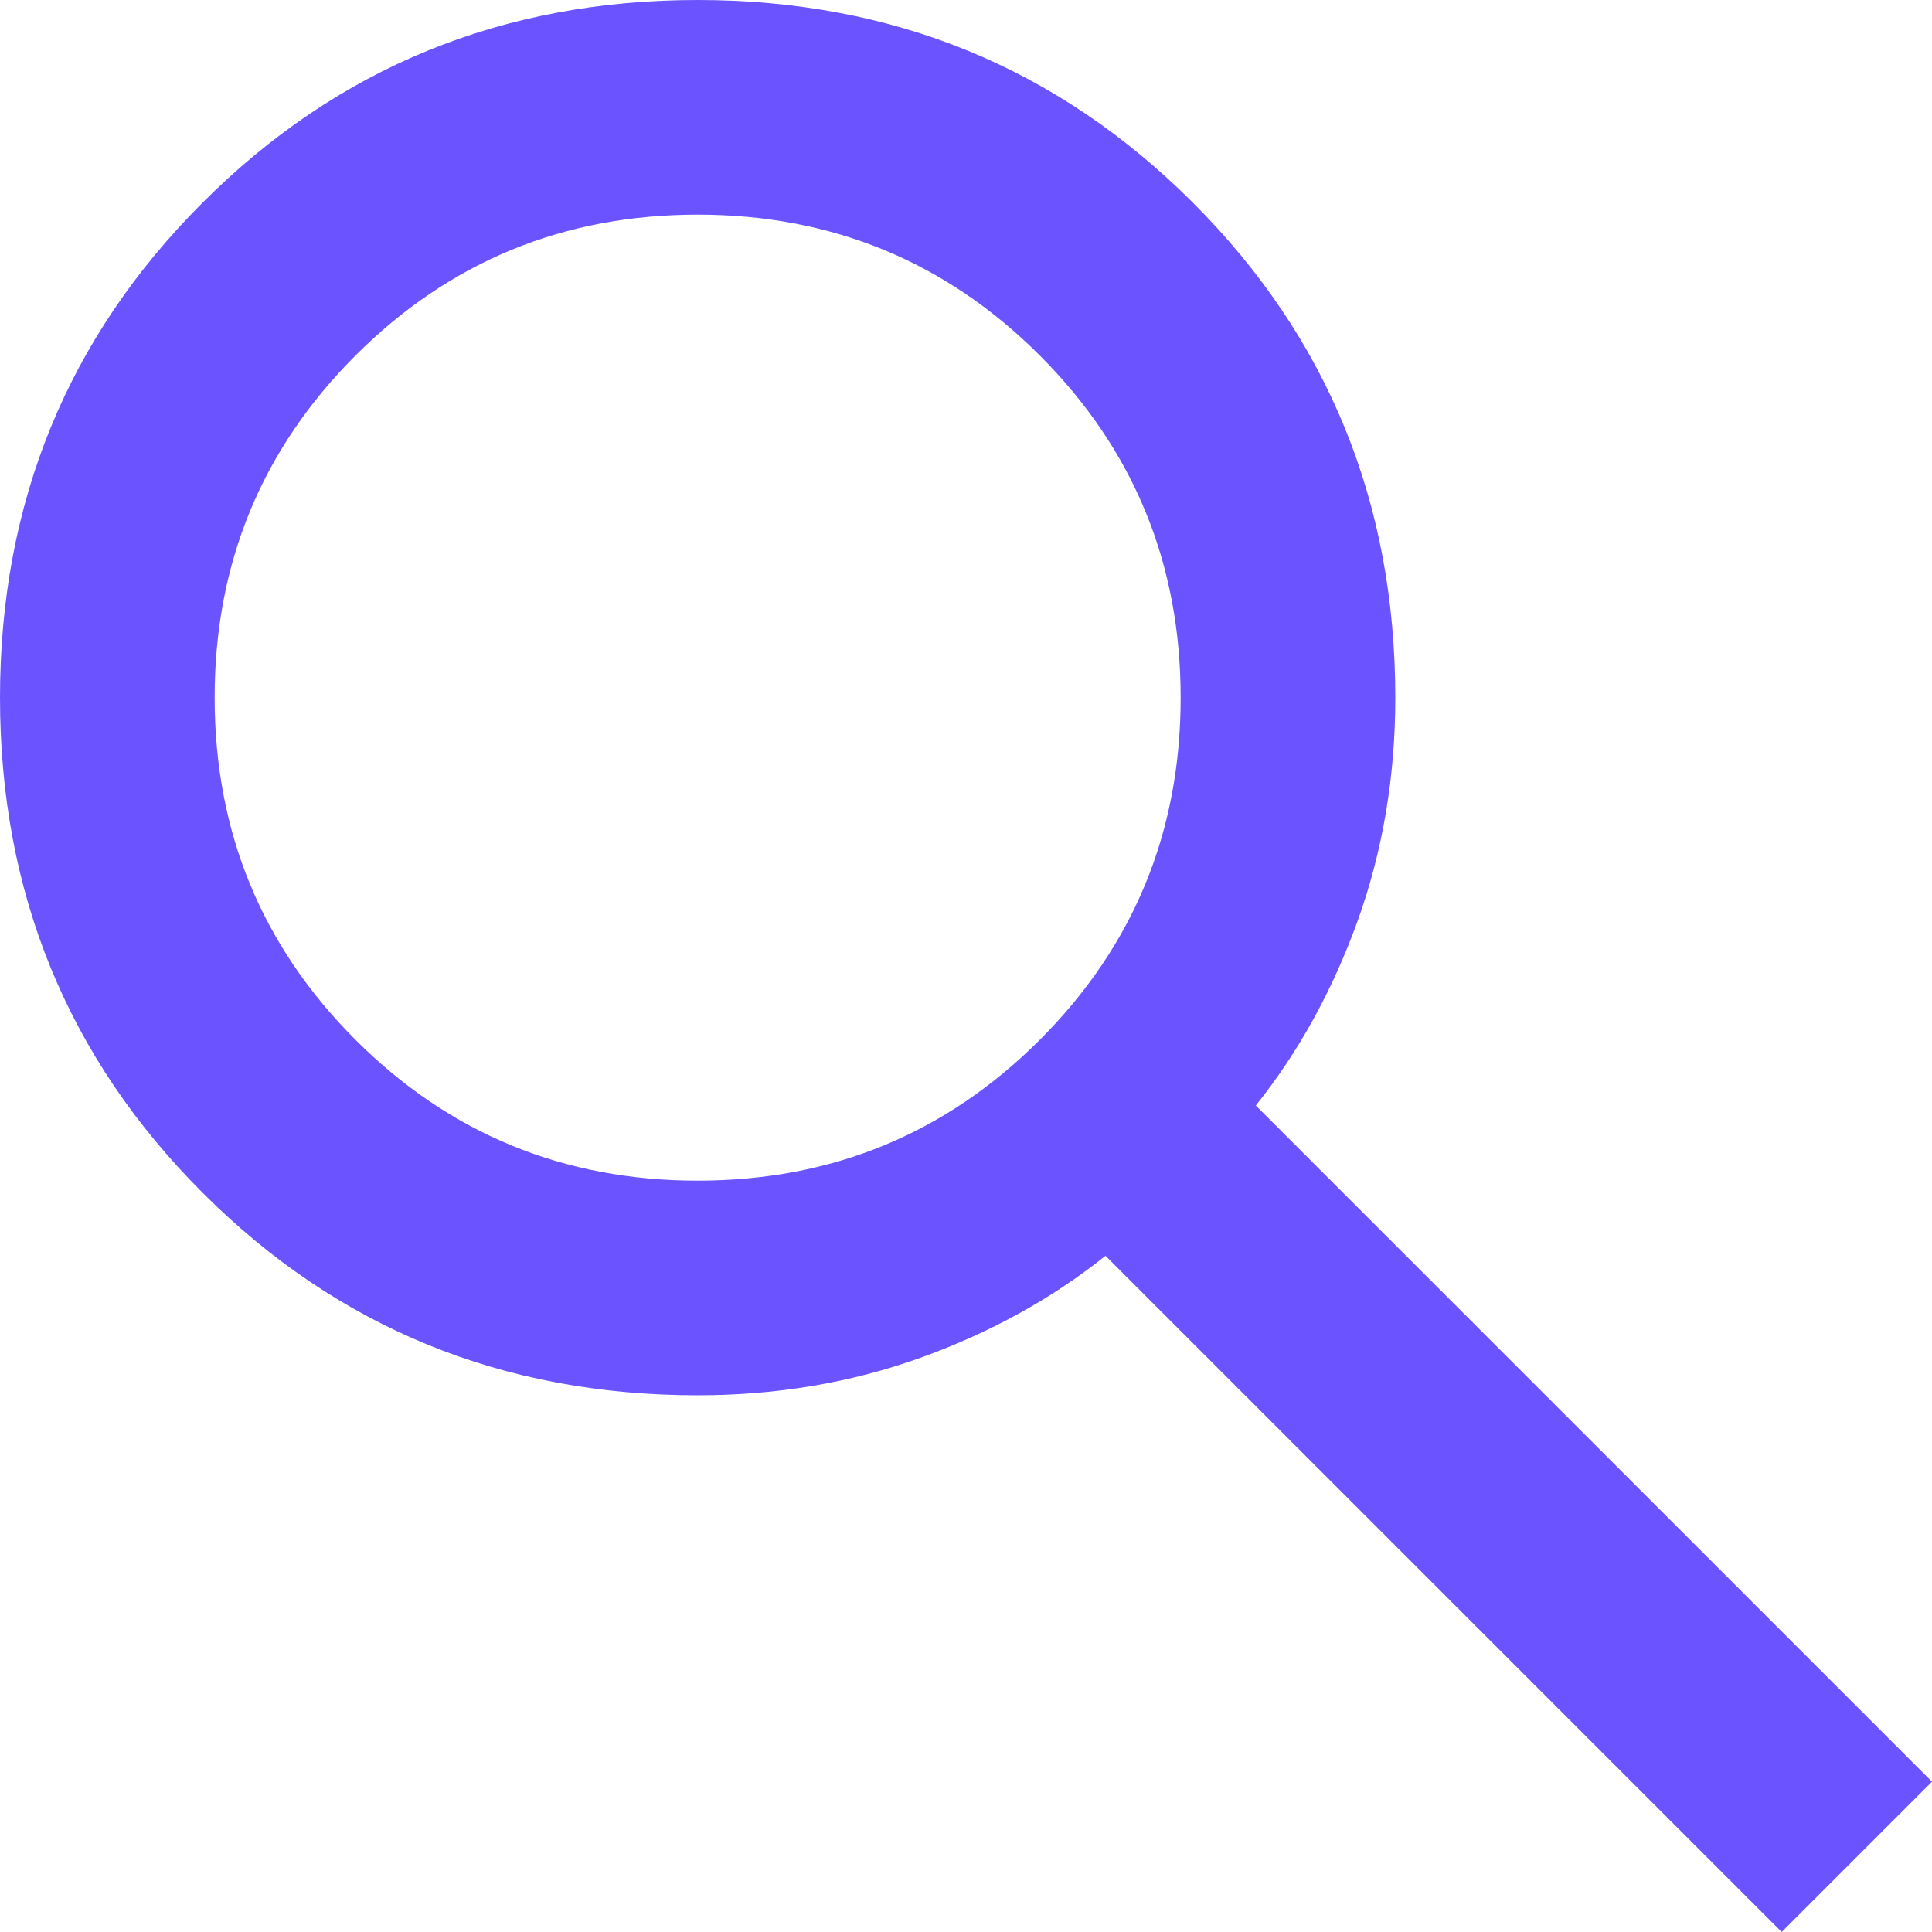
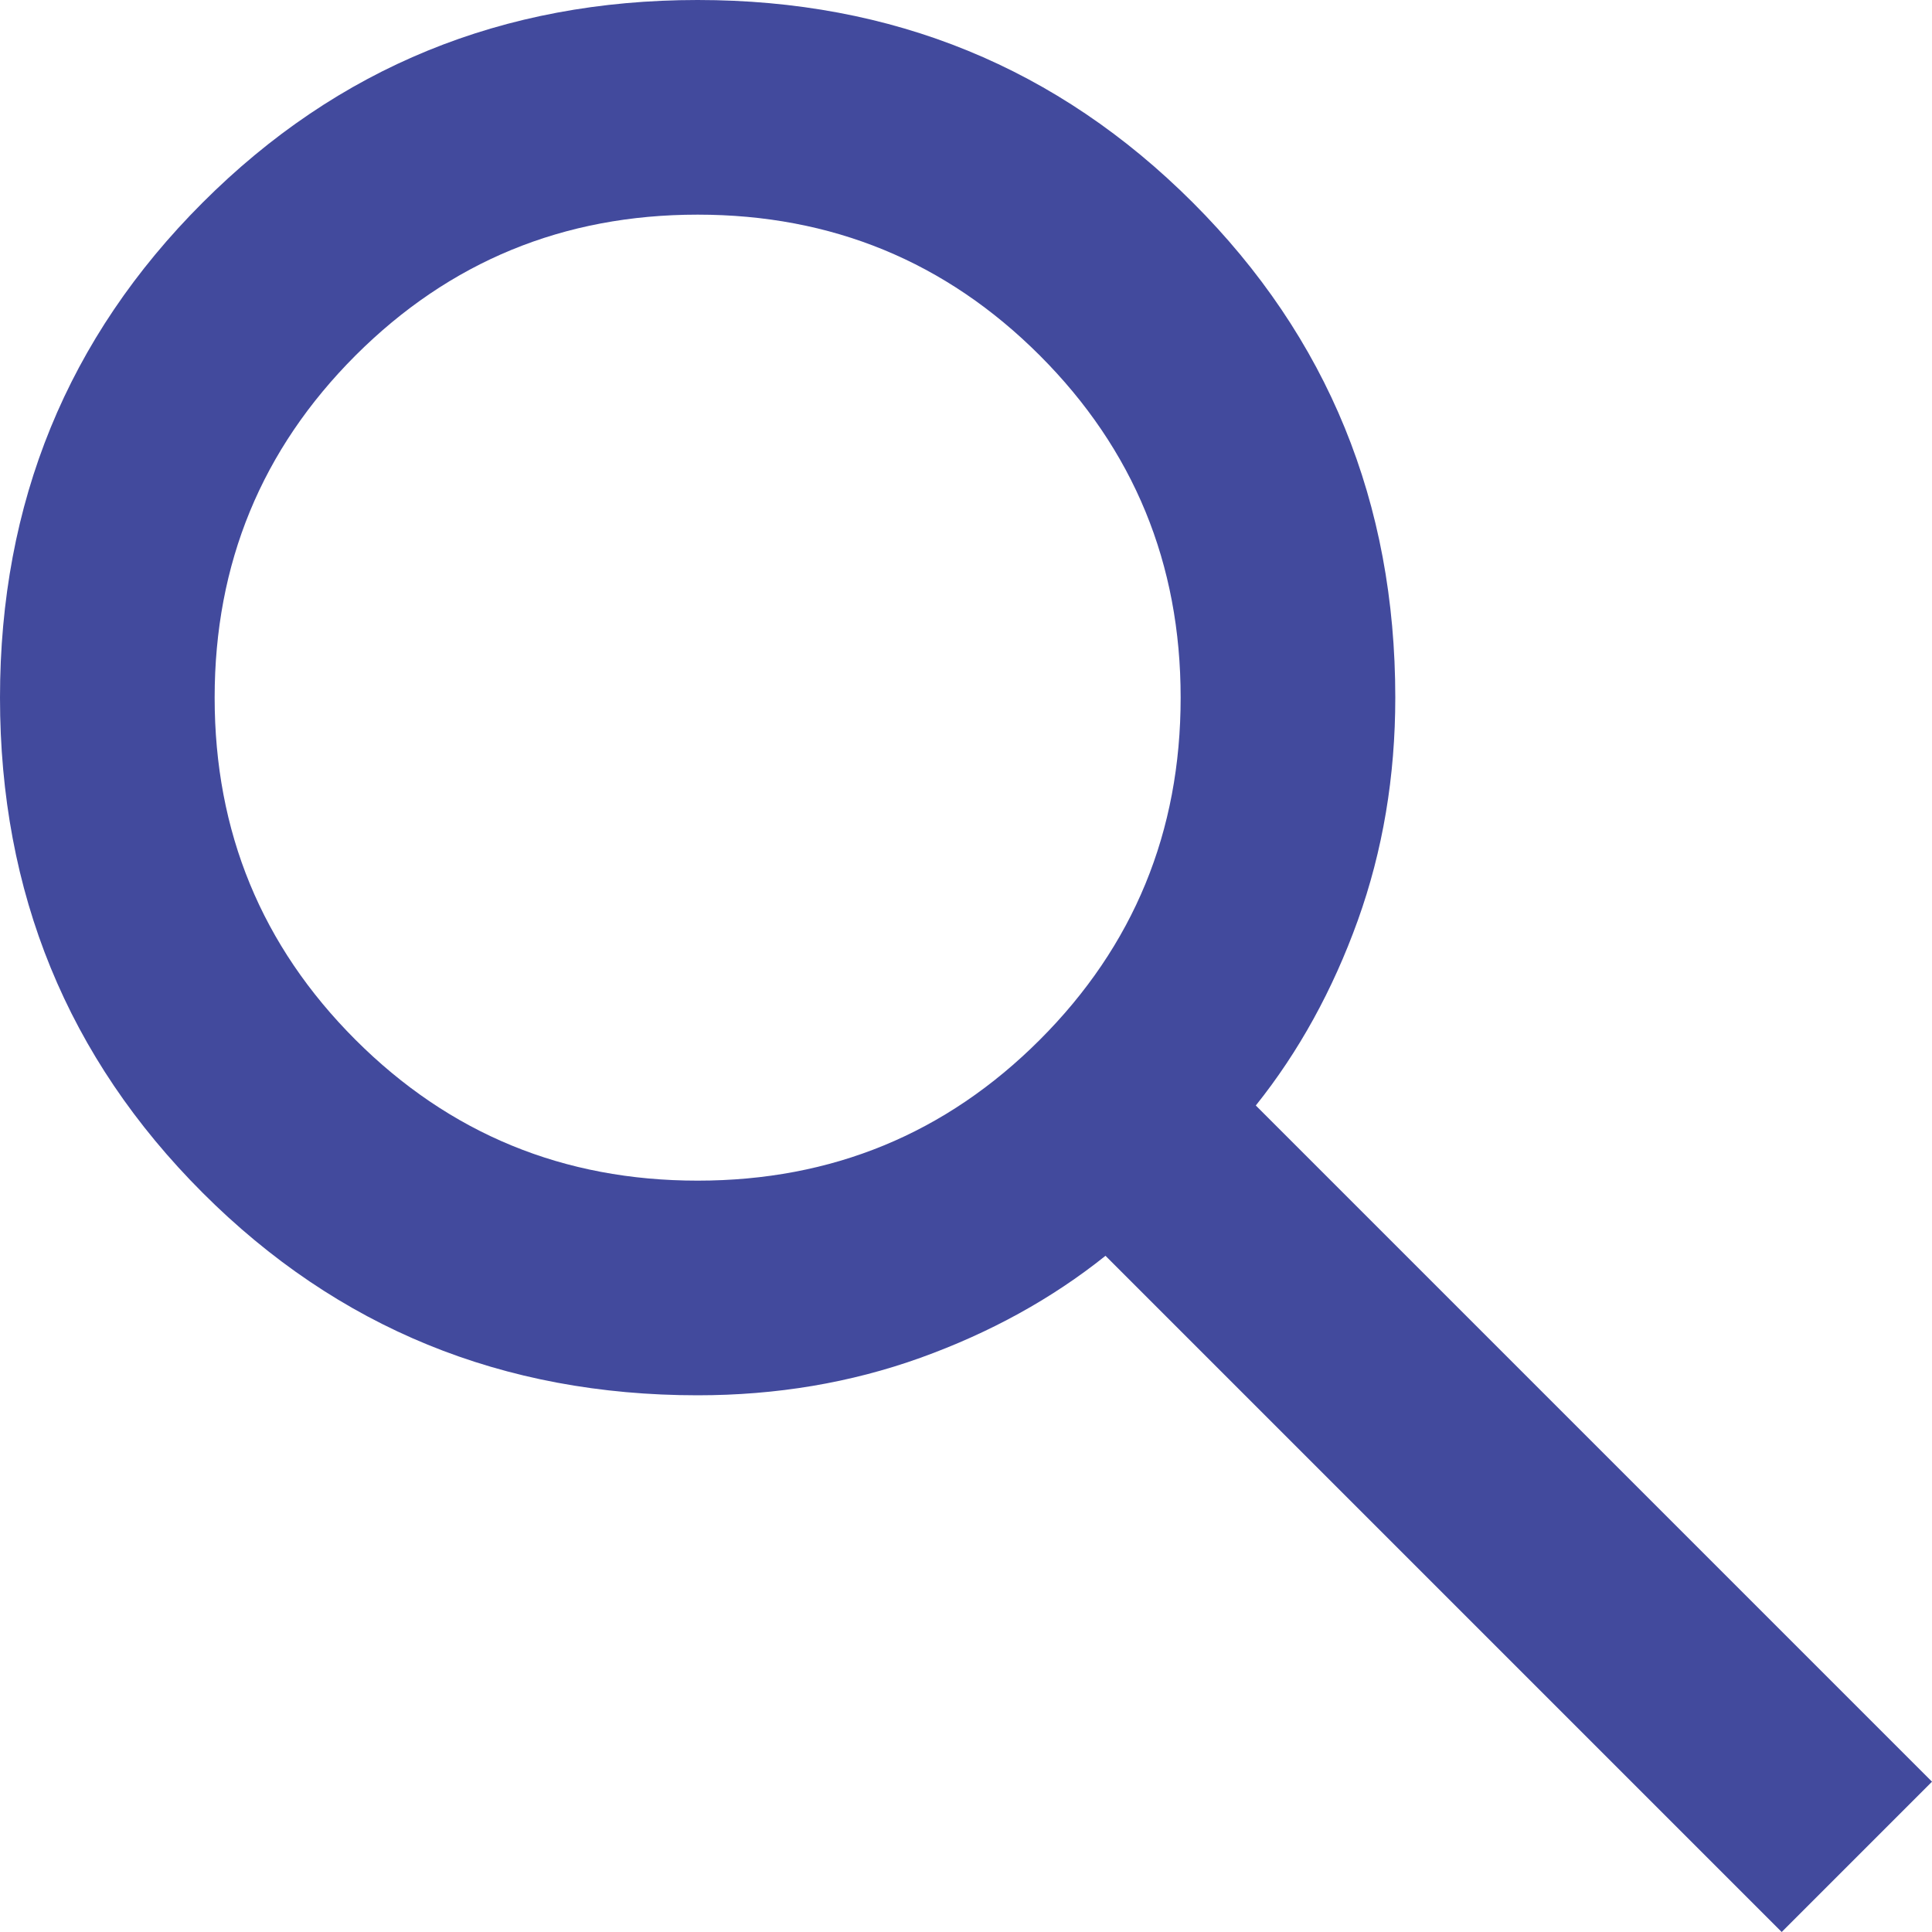
<svg xmlns="http://www.w3.org/2000/svg" width="20" height="20" viewBox="0 0 20 20" fill="none">
-   <path d="M18.444 20L11.444 13C10.889 13.444 10.25 13.796 9.528 14.056C8.806 14.315 8.037 14.444 7.222 14.444C5.204 14.444 3.496 13.746 2.098 12.348C0.699 10.949 0 9.241 0 7.222C0 5.204 0.699 3.495 2.098 2.097C3.496 0.699 5.204 0 7.222 0C9.241 0 10.949 0.699 12.348 2.097C13.746 3.495 14.444 5.204 14.444 7.222C14.444 8.037 14.315 8.806 14.056 9.528C13.796 10.25 13.444 10.889 13 11.444L20 18.444L18.444 20ZM7.222 12.222C8.611 12.222 9.792 11.736 10.764 10.764C11.736 9.792 12.222 8.611 12.222 7.222C12.222 5.833 11.736 4.653 10.764 3.68C9.792 2.708 8.611 2.222 7.222 2.222C5.833 2.222 4.653 2.708 3.68 3.68C2.708 4.653 2.222 5.833 2.222 7.222C2.222 8.611 2.708 9.792 3.68 10.764C4.653 11.736 5.833 12.222 7.222 12.222Z" fill="#6B53FF" />
+   <path d="M18.444 20L11.444 13C10.889 13.444 10.25 13.796 9.528 14.056C8.806 14.315 8.037 14.444 7.222 14.444C5.204 14.444 3.496 13.746 2.098 12.348C0.699 10.949 0 9.241 0 7.222C0 5.204 0.699 3.495 2.098 2.097C3.496 0.699 5.204 0 7.222 0C9.241 0 10.949 0.699 12.348 2.097C13.746 3.495 14.444 5.204 14.444 7.222C14.444 8.037 14.315 8.806 14.056 9.528C13.796 10.25 13.444 10.889 13 11.444L20 18.444L18.444 20ZM7.222 12.222C8.611 12.222 9.792 11.736 10.764 10.764C11.736 9.792 12.222 8.611 12.222 7.222C12.222 5.833 11.736 4.653 10.764 3.68C9.792 2.708 8.611 2.222 7.222 2.222C5.833 2.222 4.653 2.708 3.68 3.68C2.708 4.653 2.222 5.833 2.222 7.222C2.222 8.611 2.708 9.792 3.68 10.764C4.653 11.736 5.833 12.222 7.222 12.222Z" fill="rgba(66, 74, 157, 1)" />
</svg>
